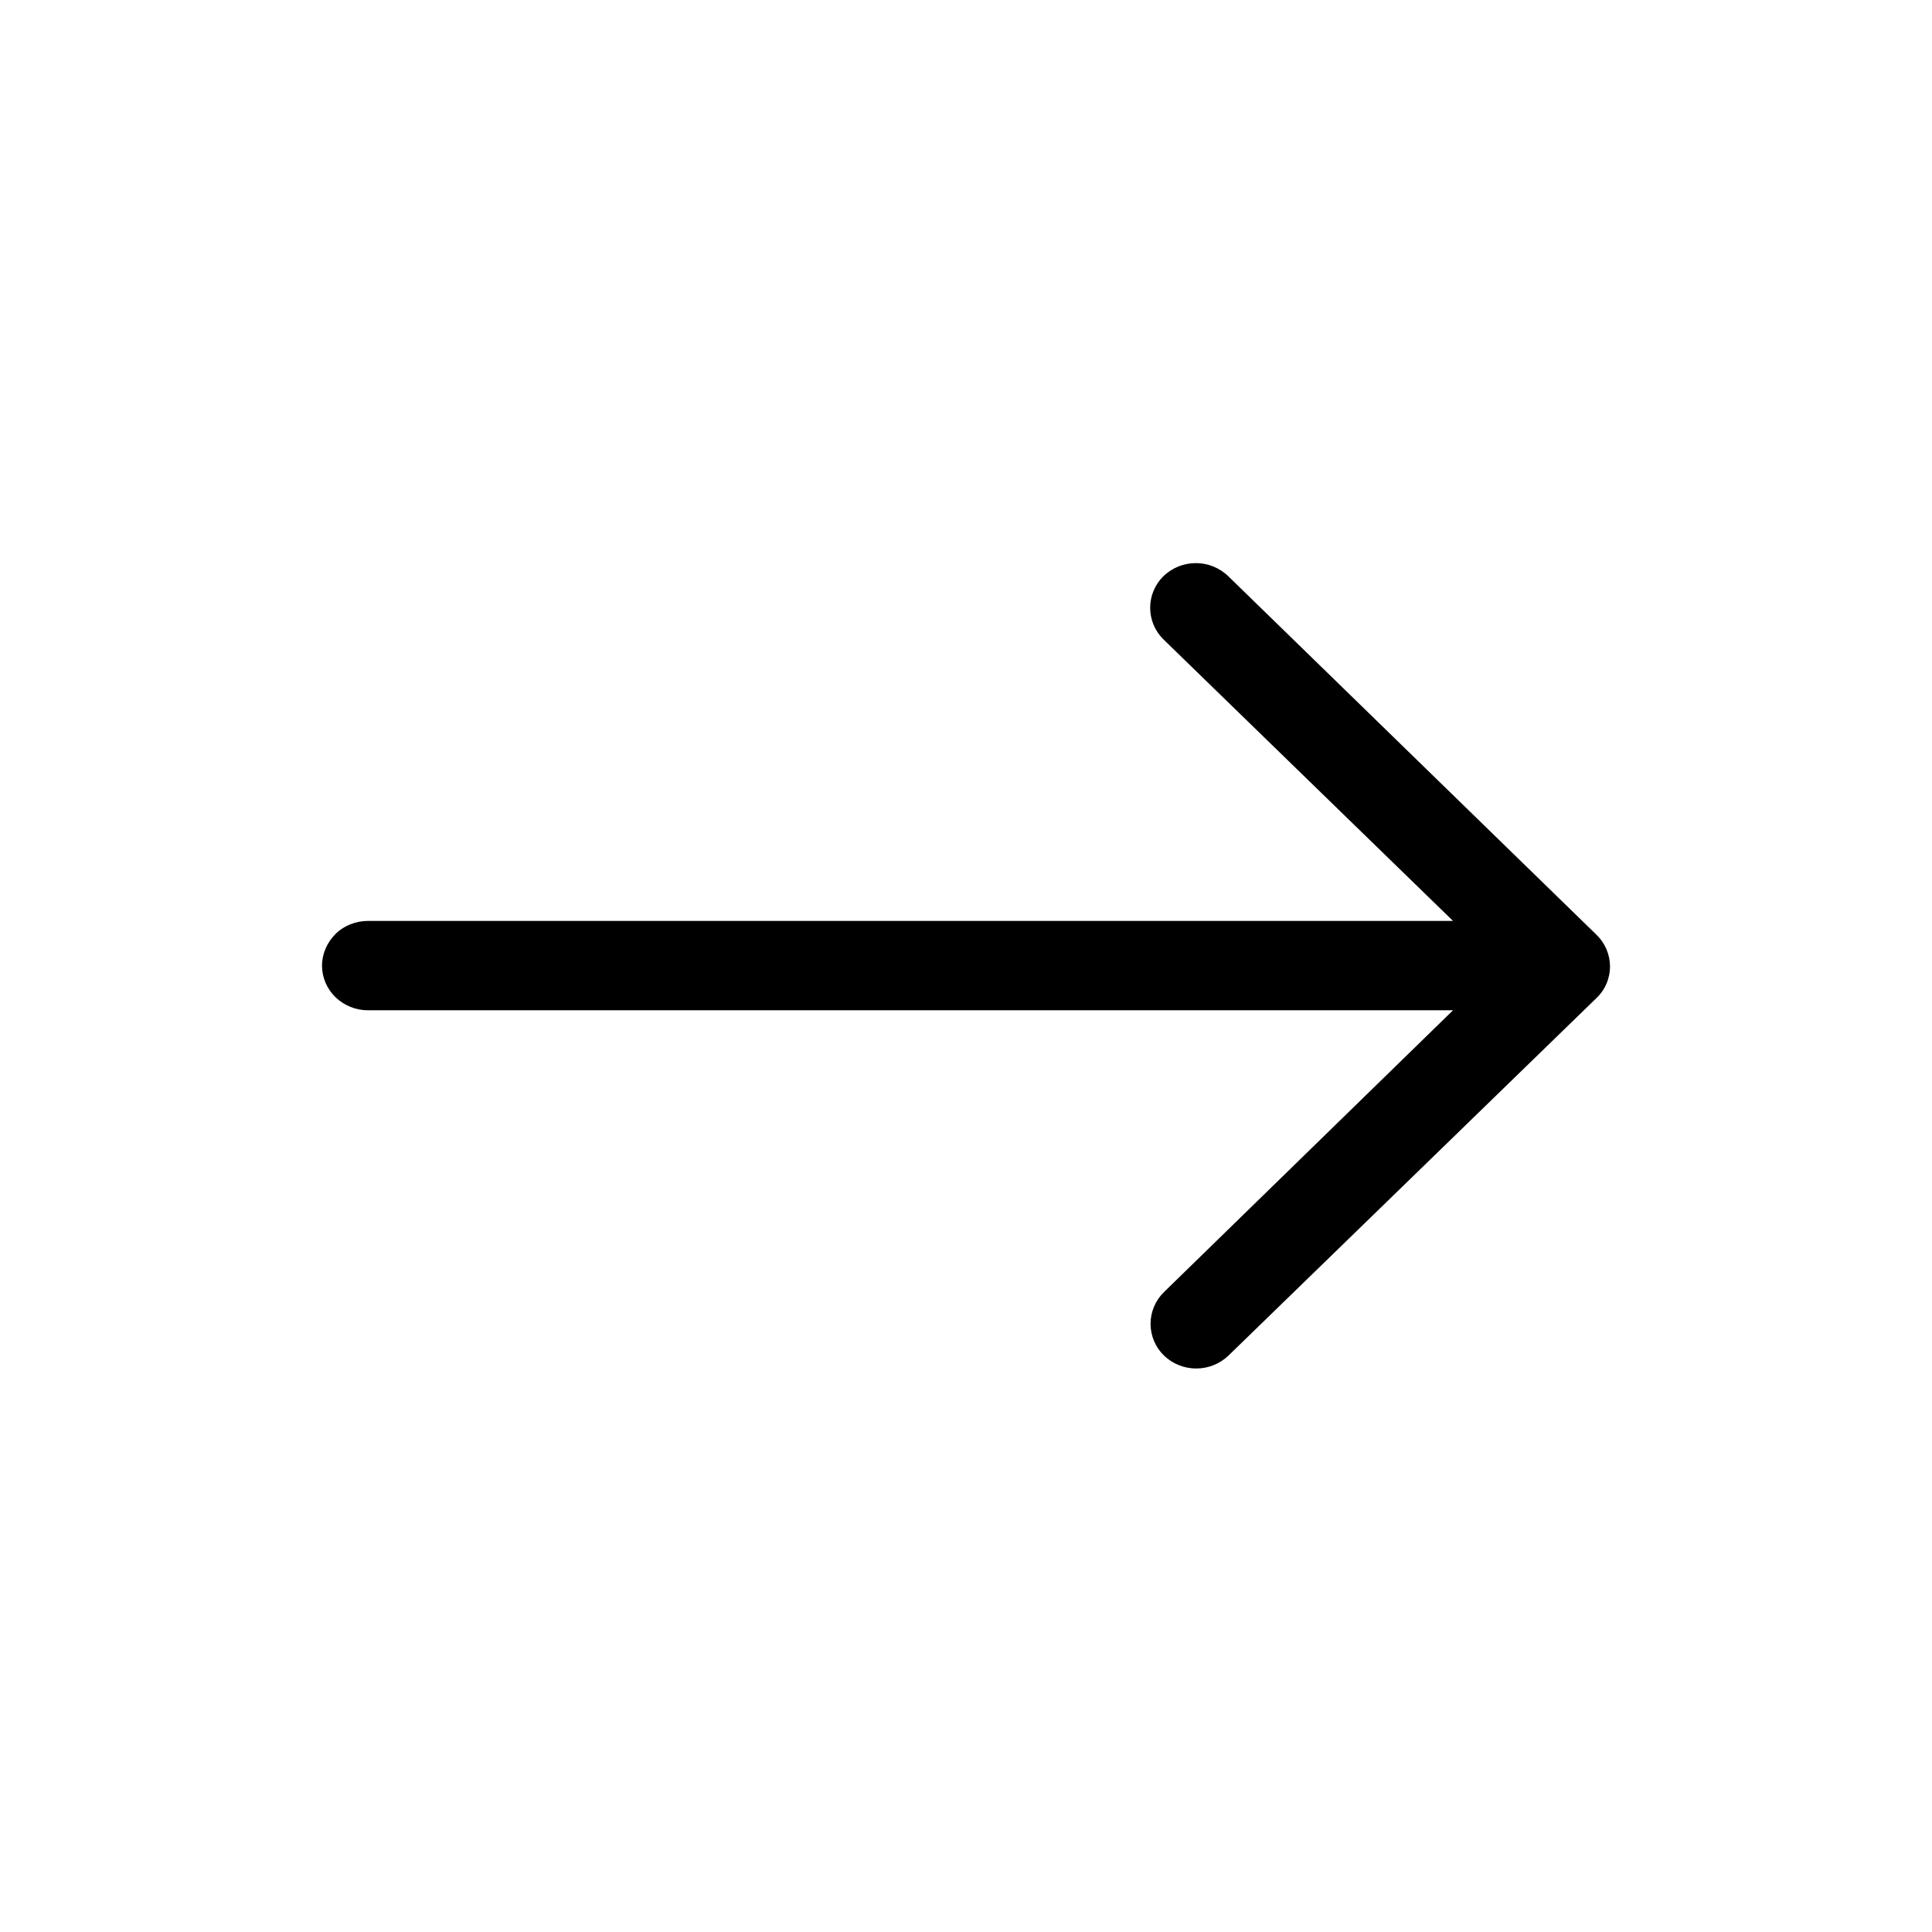
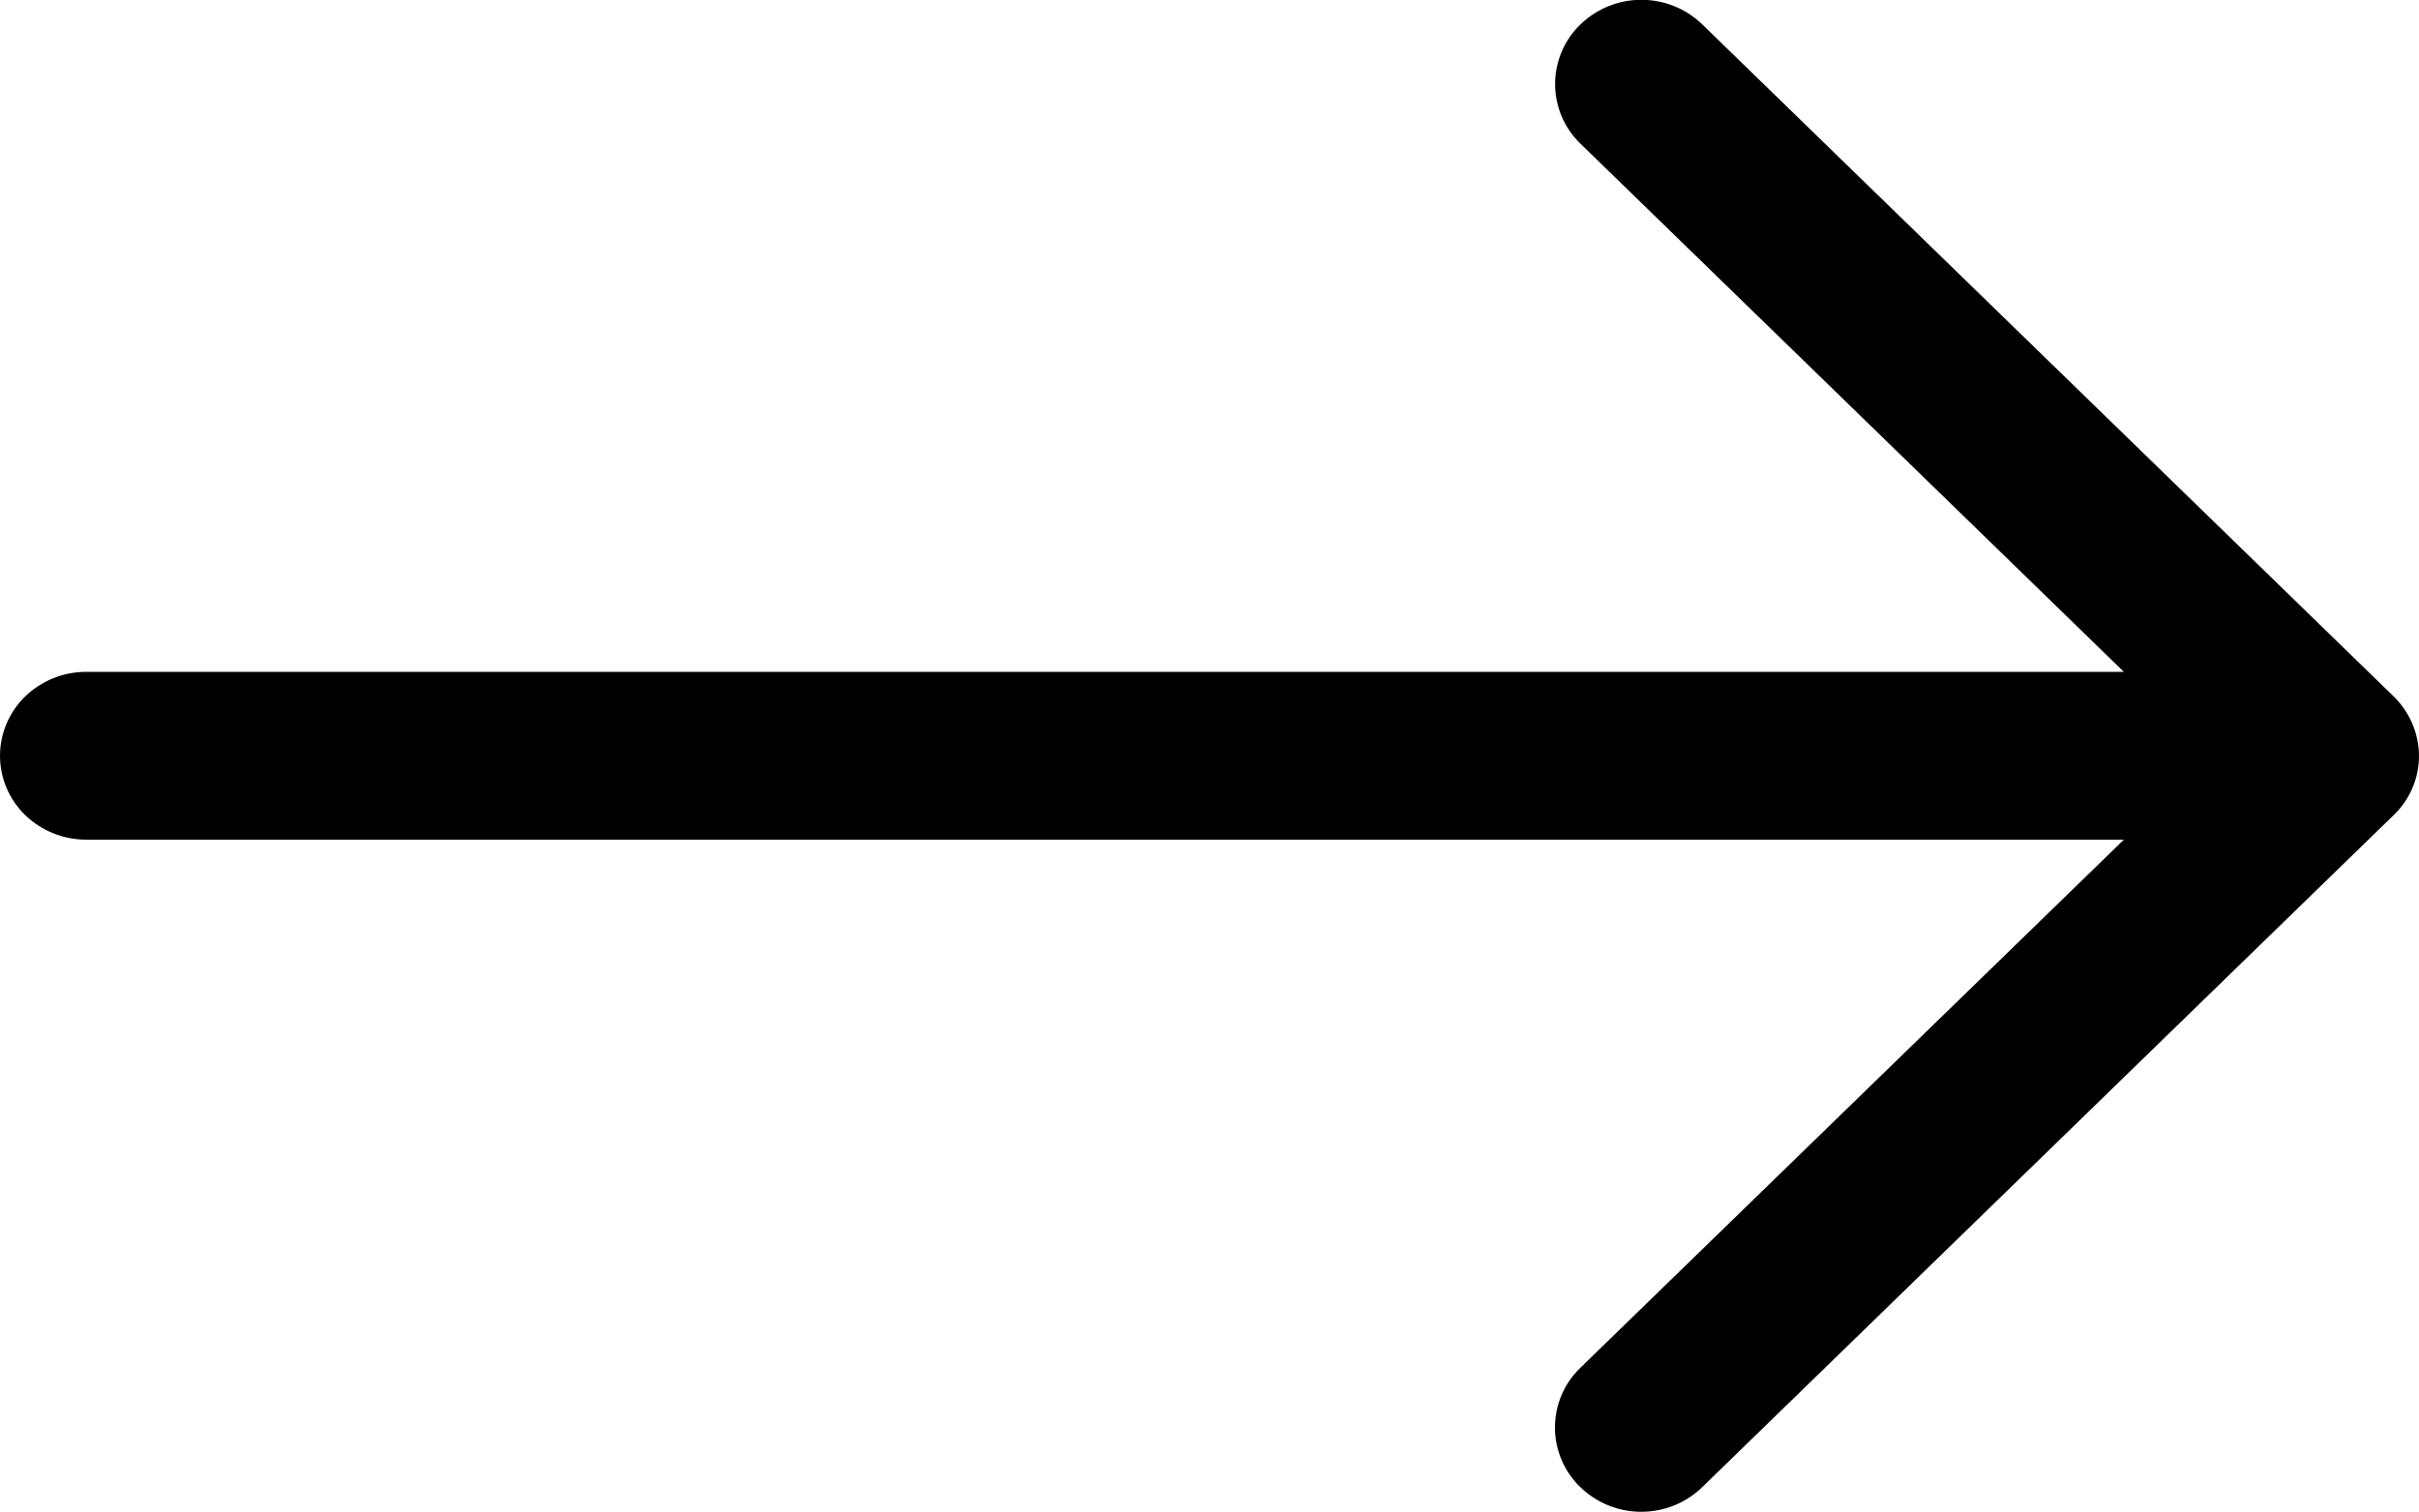
- <svg xmlns="http://www.w3.org/2000/svg" width="24" height="24" fill="none">
-   <path fill-rule="evenodd" clip-rule="evenodd" d="M4 12c0-.15.06-.29.17-.4.1-.1.25-.16.4-.16h13.48l-3.6-3.5a.55.55 0 010-.78.58.58 0 01.81 0l4.57 4.45A.55.55 0 0120 12a.54.54 0 01-.17.4l-4.57 4.44a.58.58 0 01-.8 0 .55.55 0 010-.79l3.59-3.5H4.57a.58.58 0 01-.4-.16A.55.55 0 014 12z" fill="currentColor" />
+ <svg xmlns="http://www.w3.org/2000/svg" width="16" height="10" fill="none">
+   <path fill-rule="evenodd" clip-rule="evenodd" d="M0 5c0-.147.06-.289.167-.393a.58.58 0 01.404-.162h13.477L10.452.949a.548.548 0 010-.786.58.58 0 01.809 0l4.571 4.444A.555.555 0 0116 5a.542.542 0 01-.168.393l-4.571 4.444a.58.58 0 01-.81 0 .548.548 0 010-.786l3.597-3.496H.571a.58.58 0 01-.404-.162A.548.548 0 010 5z" fill="currentColor" />
</svg>
